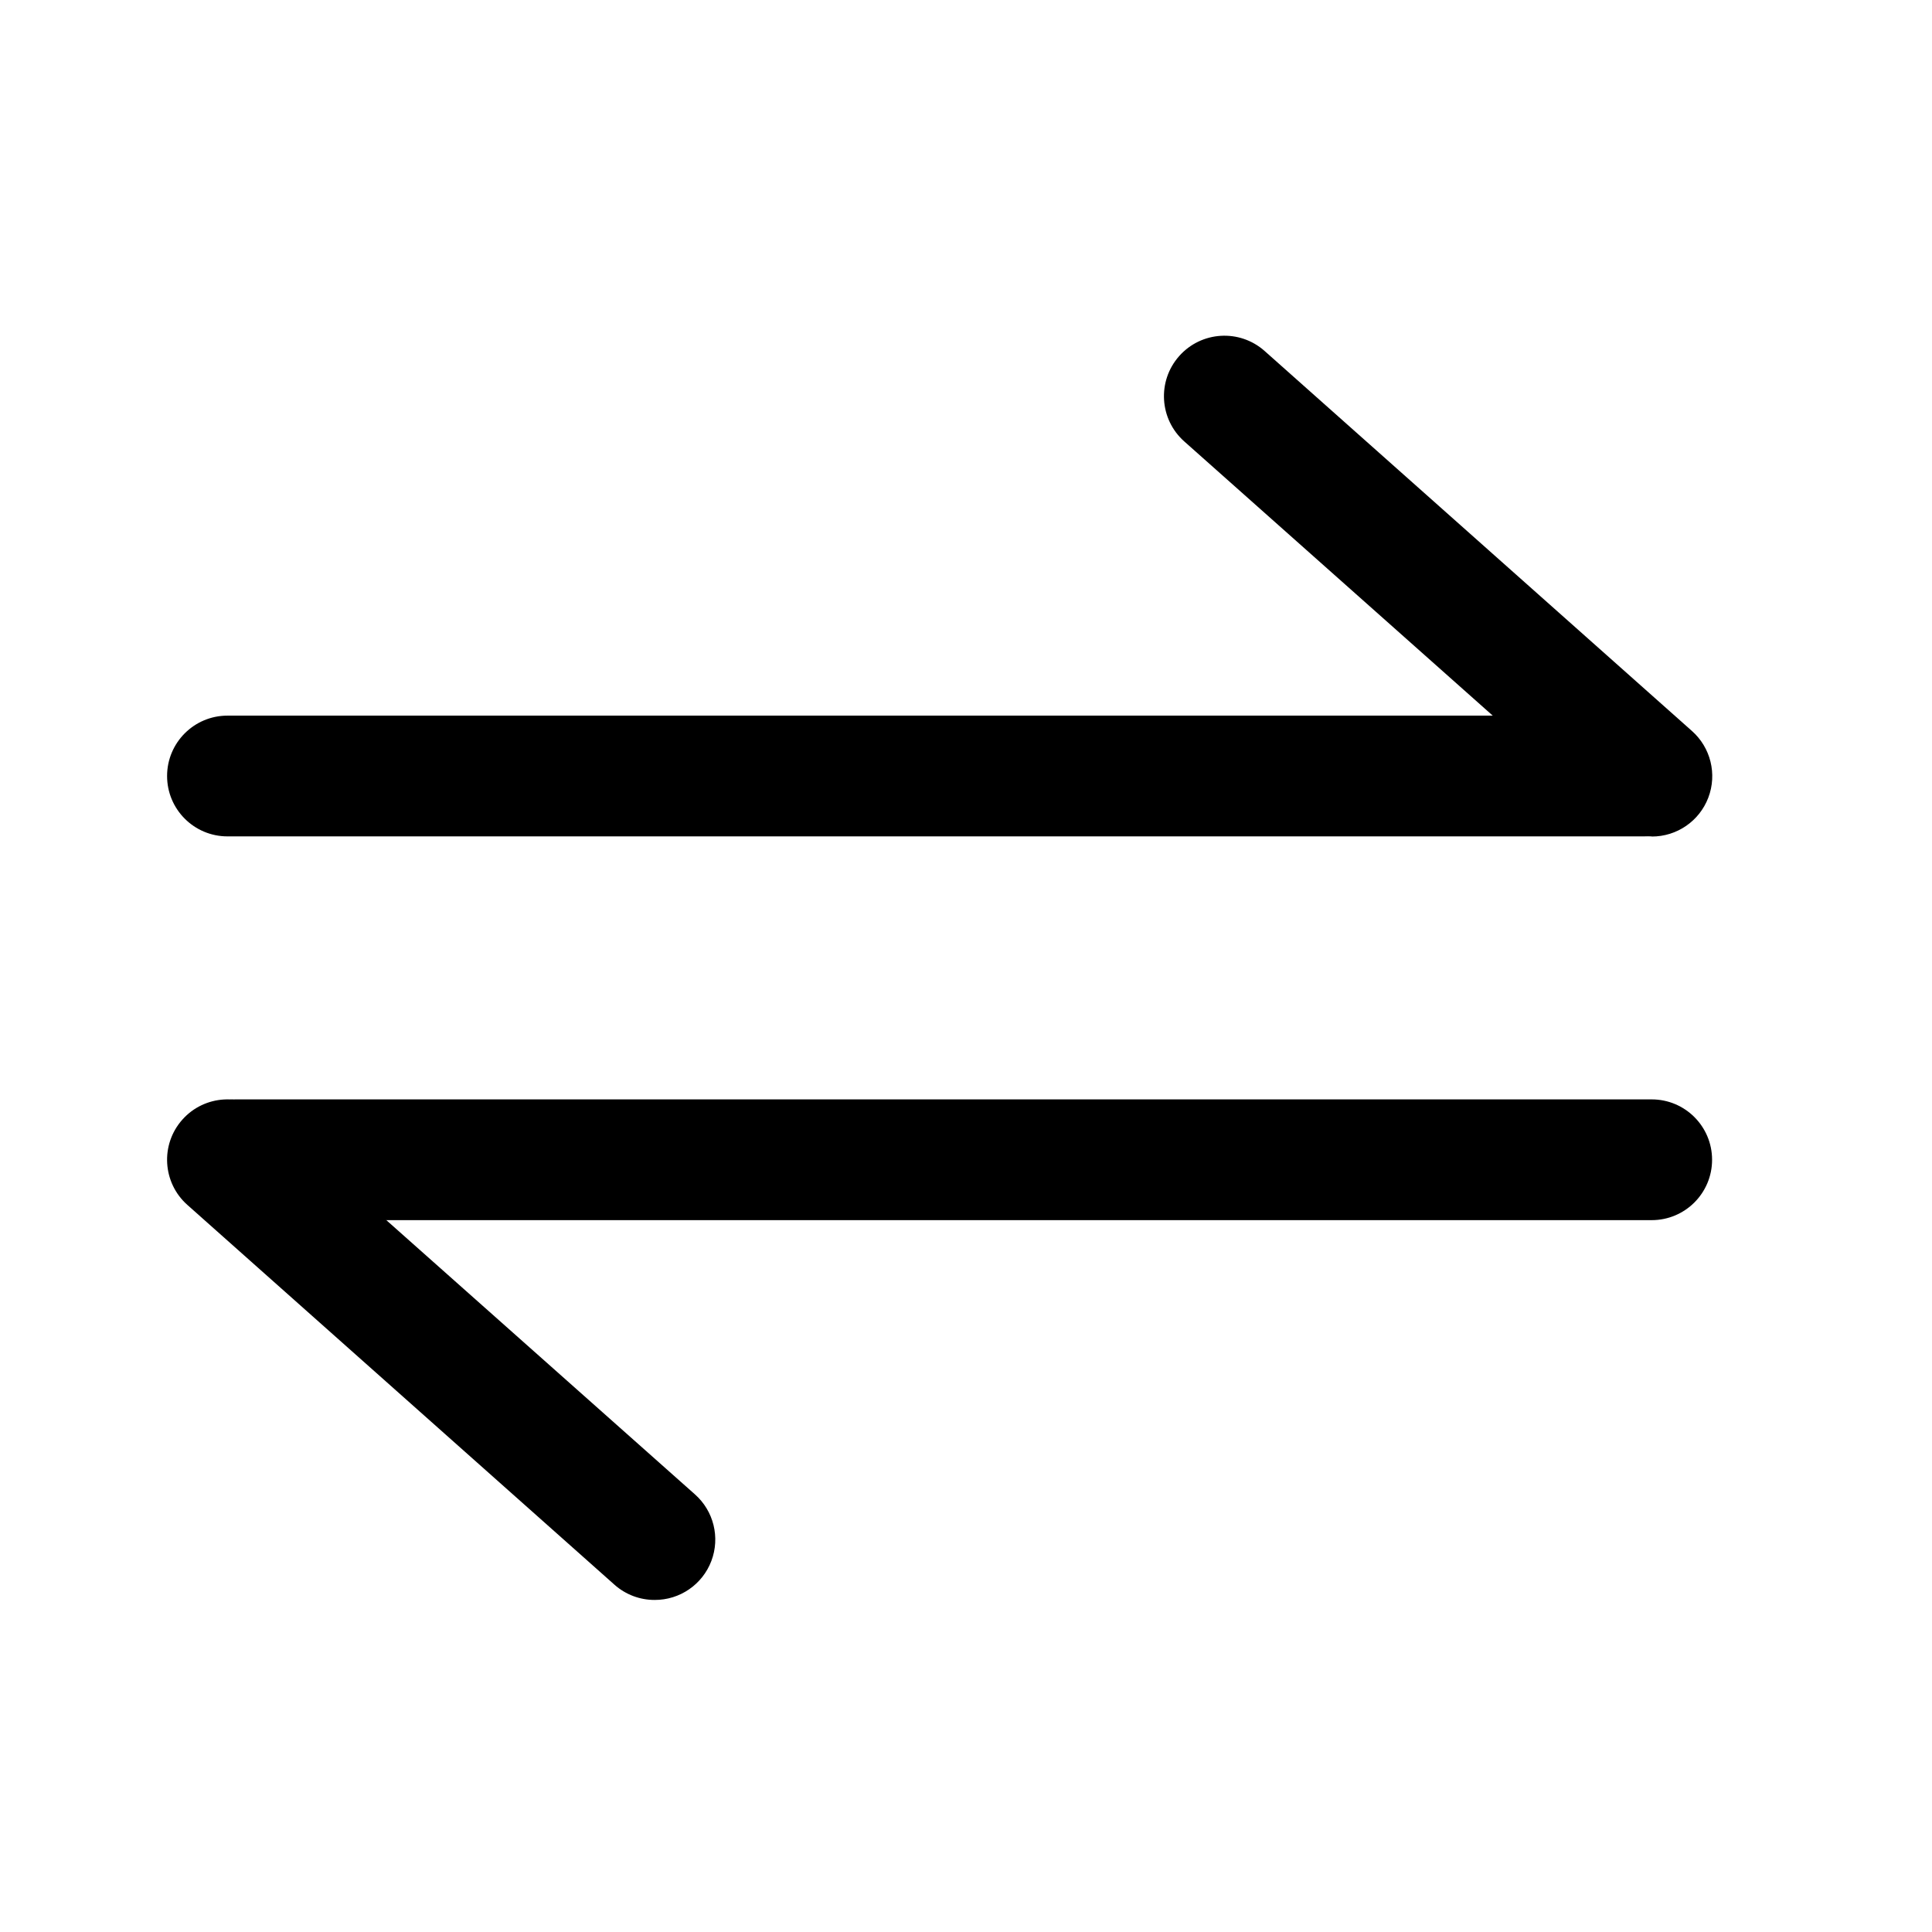
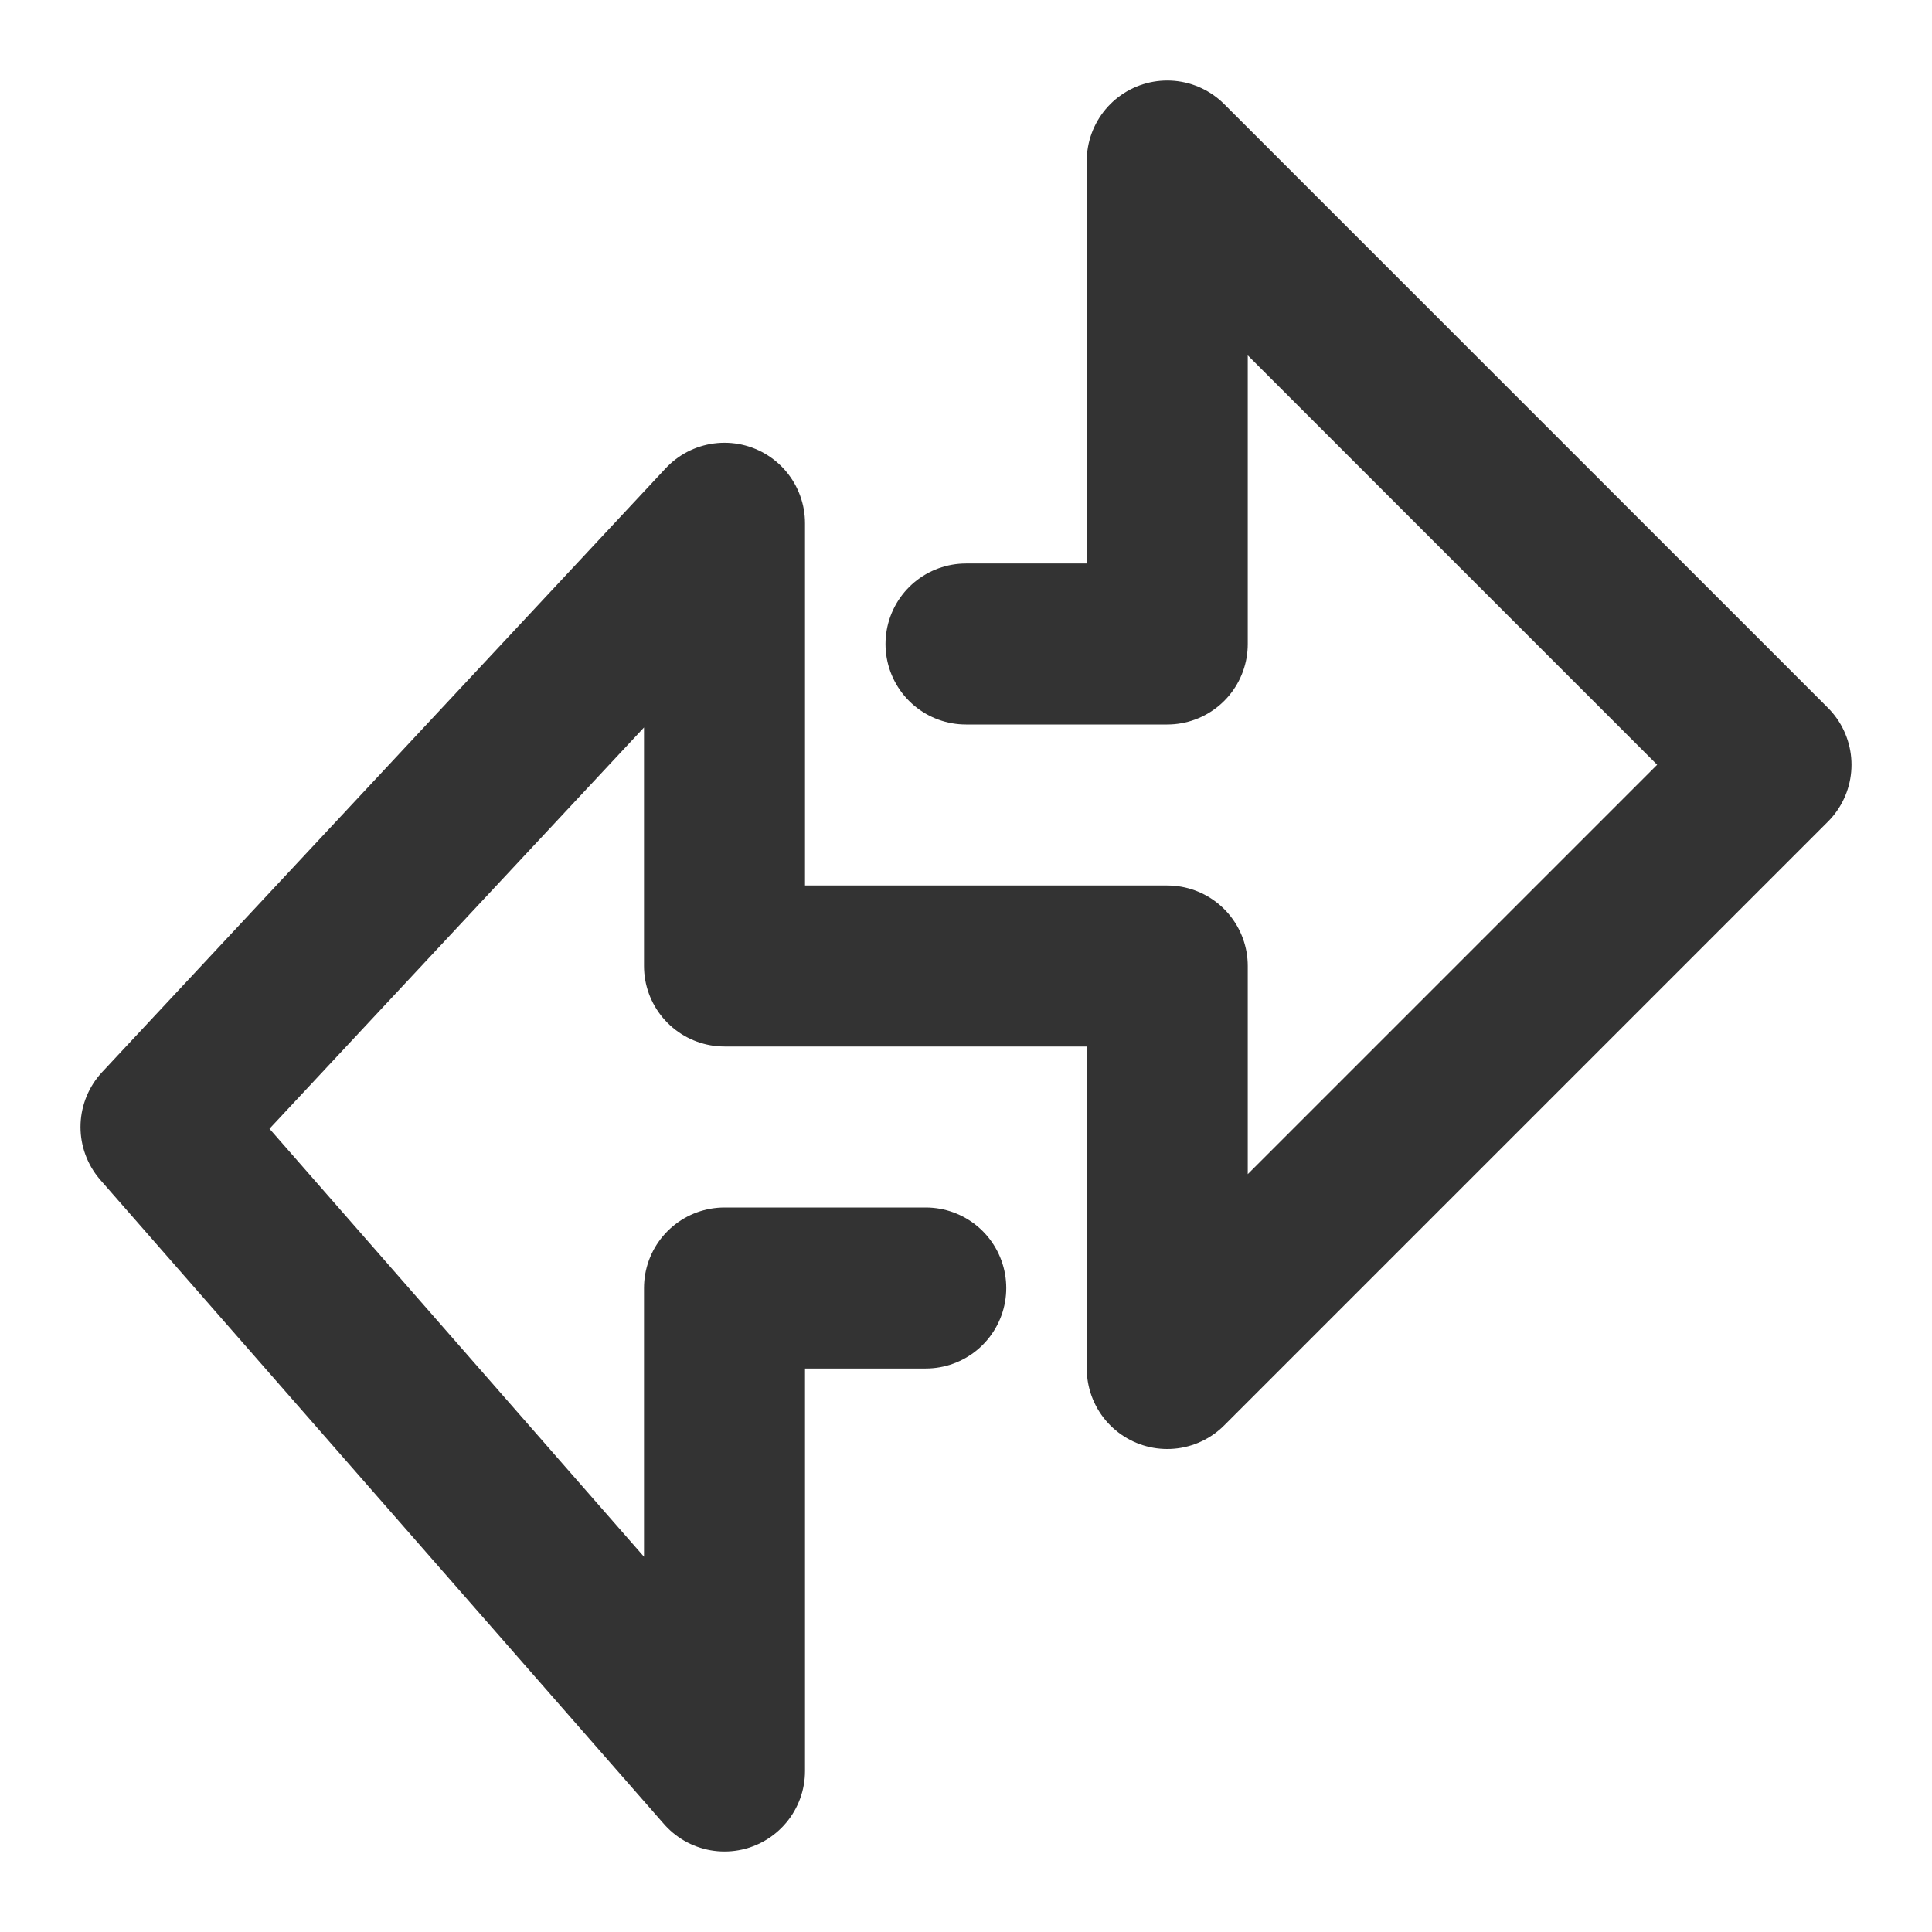
- <svg xmlns="http://www.w3.org/2000/svg" t="1709021955450" class="icon" viewBox="0 0 1024 1024" version="1.1" p-id="4244" width="200" height="200">
-   <path d="M871.24 443.3H120.56a32 32 0 0 1 0-64h750.68a32 32 0 0 1 0 64z" p-id="4245" />
-   <path d="M875.42 443.3a31.86 31.86 0 0 1-21.24-8L627.72 234a32 32 0 1 1 42.52-48l226.46 201.38a32 32 0 0 1-21.28 56zM875.44 646.7H124.76a32 32 0 1 1 0-64h750.68a32 32 0 0 1 0 64z" p-id="4246" />
-   <path d="M347.02 848a31.88 31.88 0 0 1-21.26-8L99.3 638.62a32 32 0 1 1 42.52-47.84L368.28 792a32 32 0 0 1-21.26 56z" p-id="4247" />
+ <svg xmlns="http://www.w3.org/2000/svg" width="24" height="24" viewBox="0 0 48 48" fill="none">
+   <path d="M24 16H29V4L44 19L29 34V24H18V13L4 28L18 44V32H23" stroke="#333" stroke-width="4" stroke-linecap="round" stroke-linejoin="round" />
</svg>
